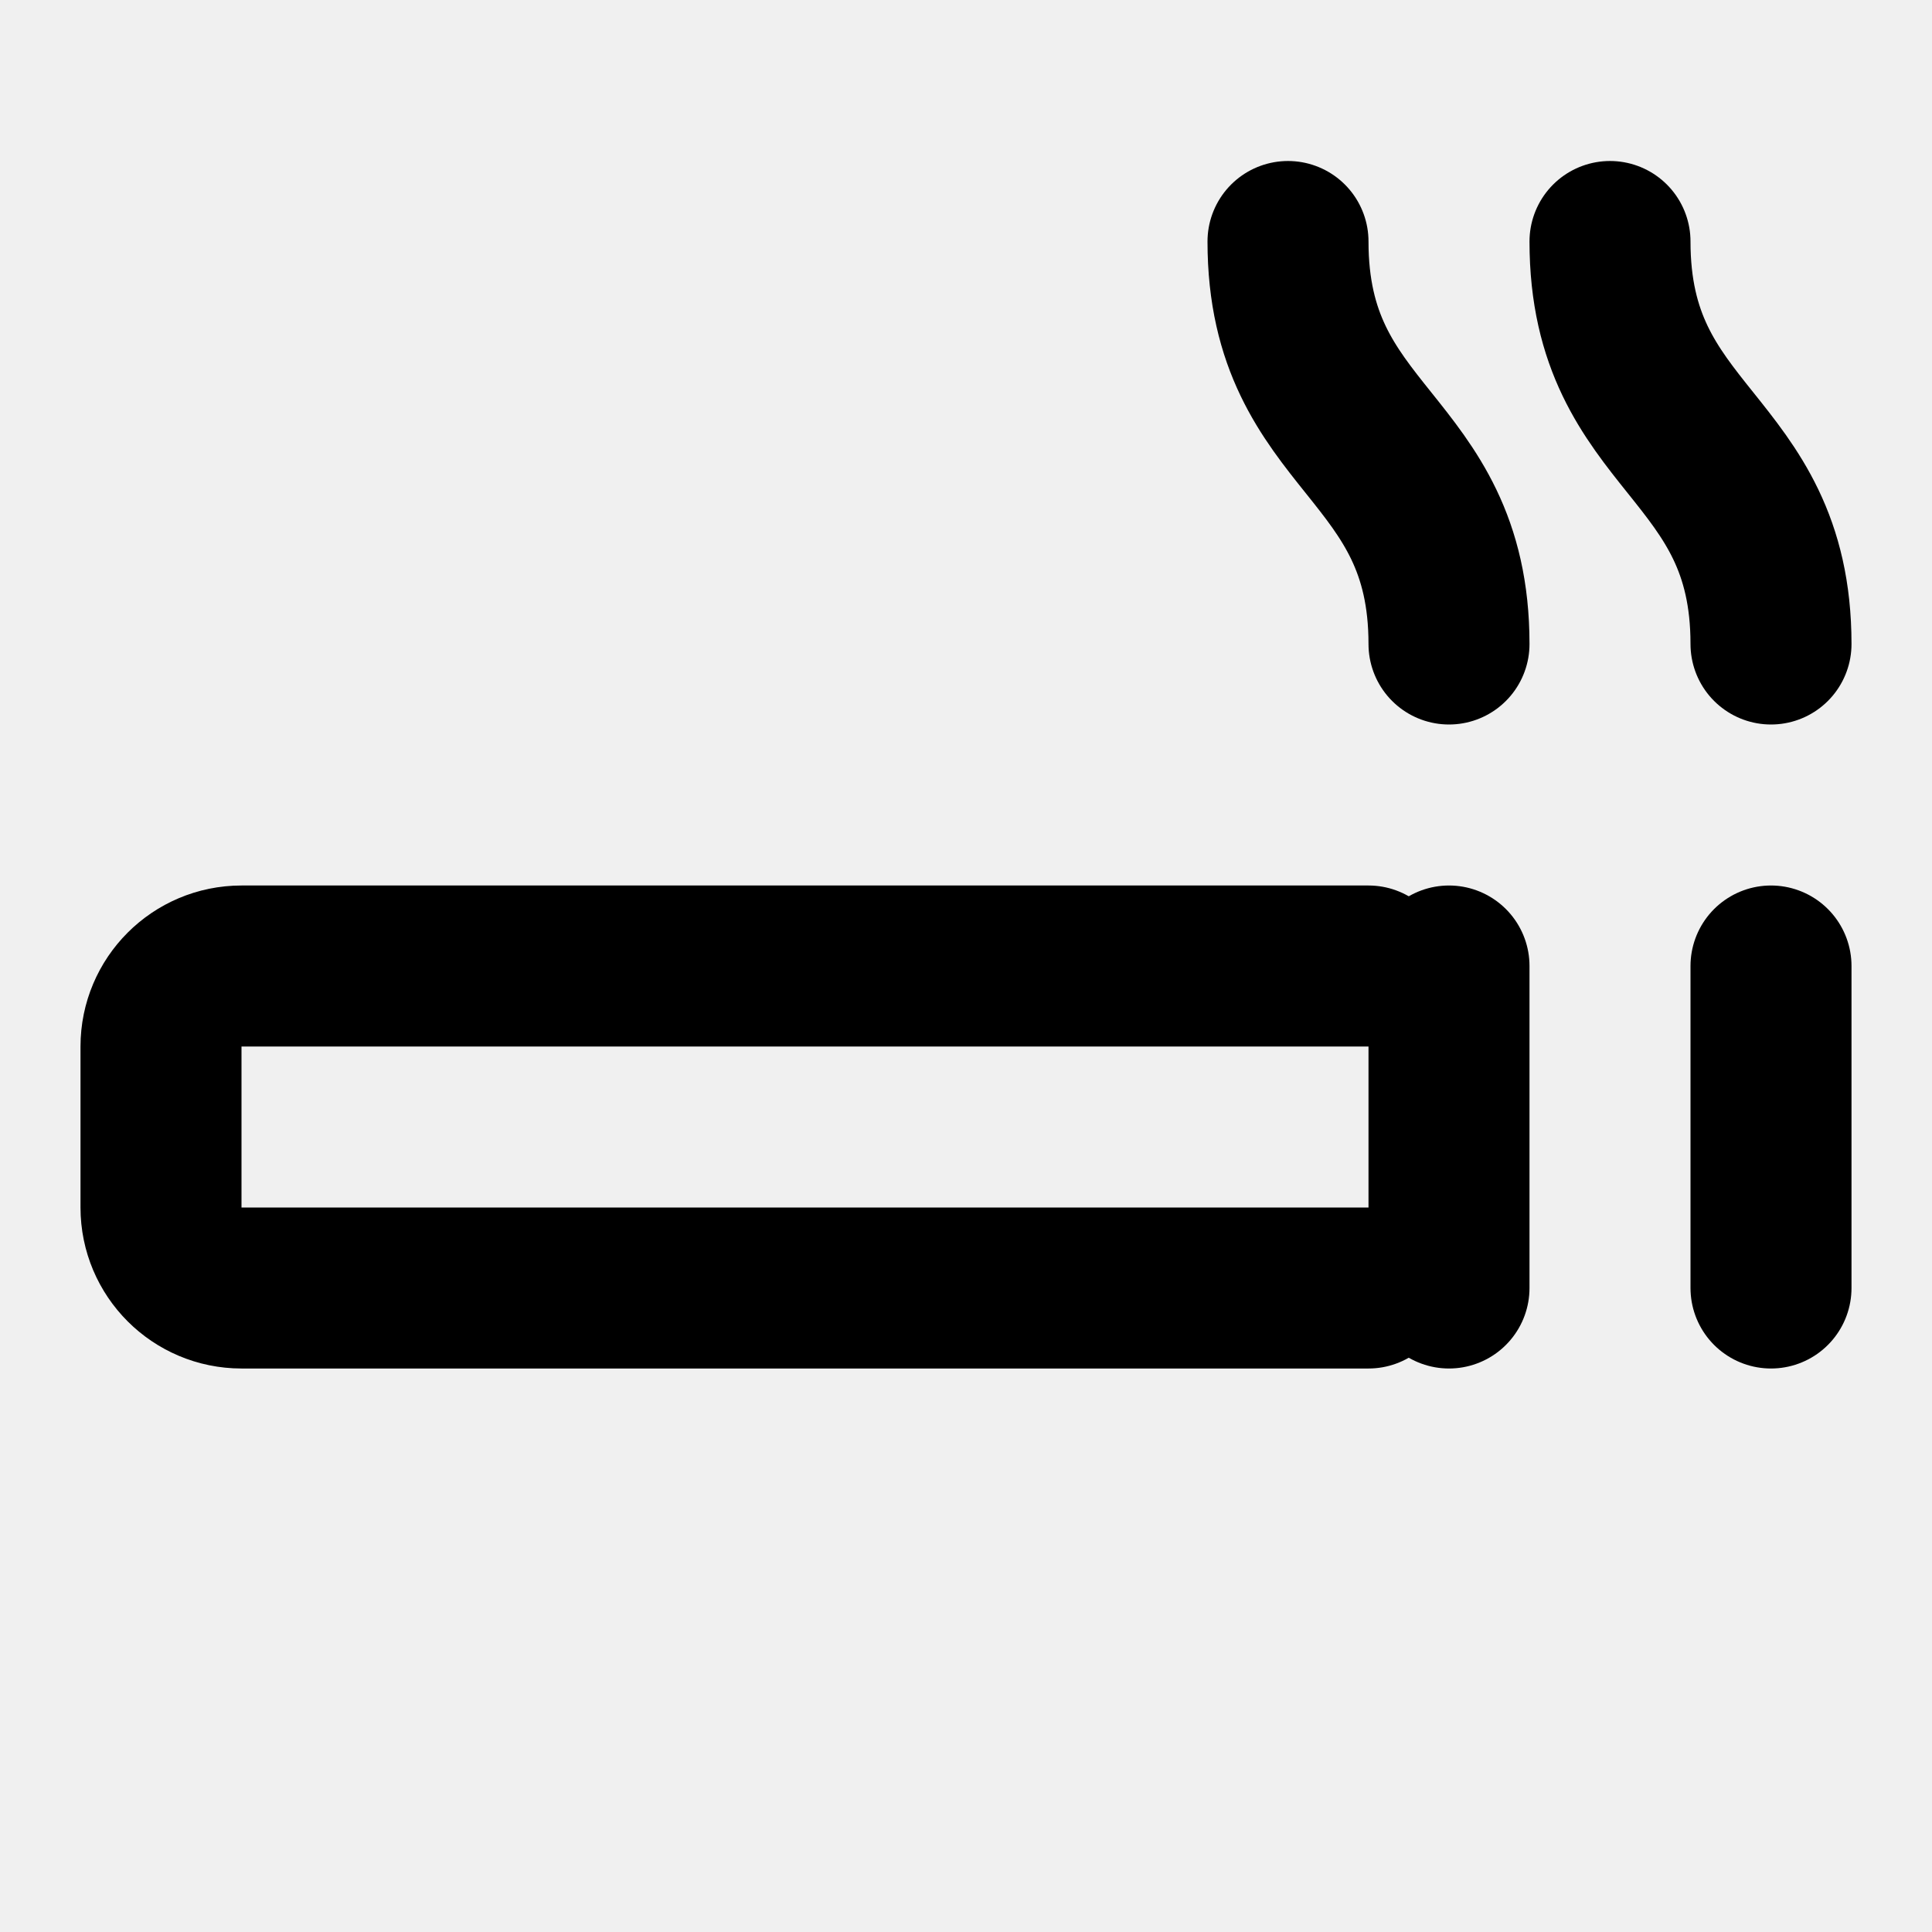
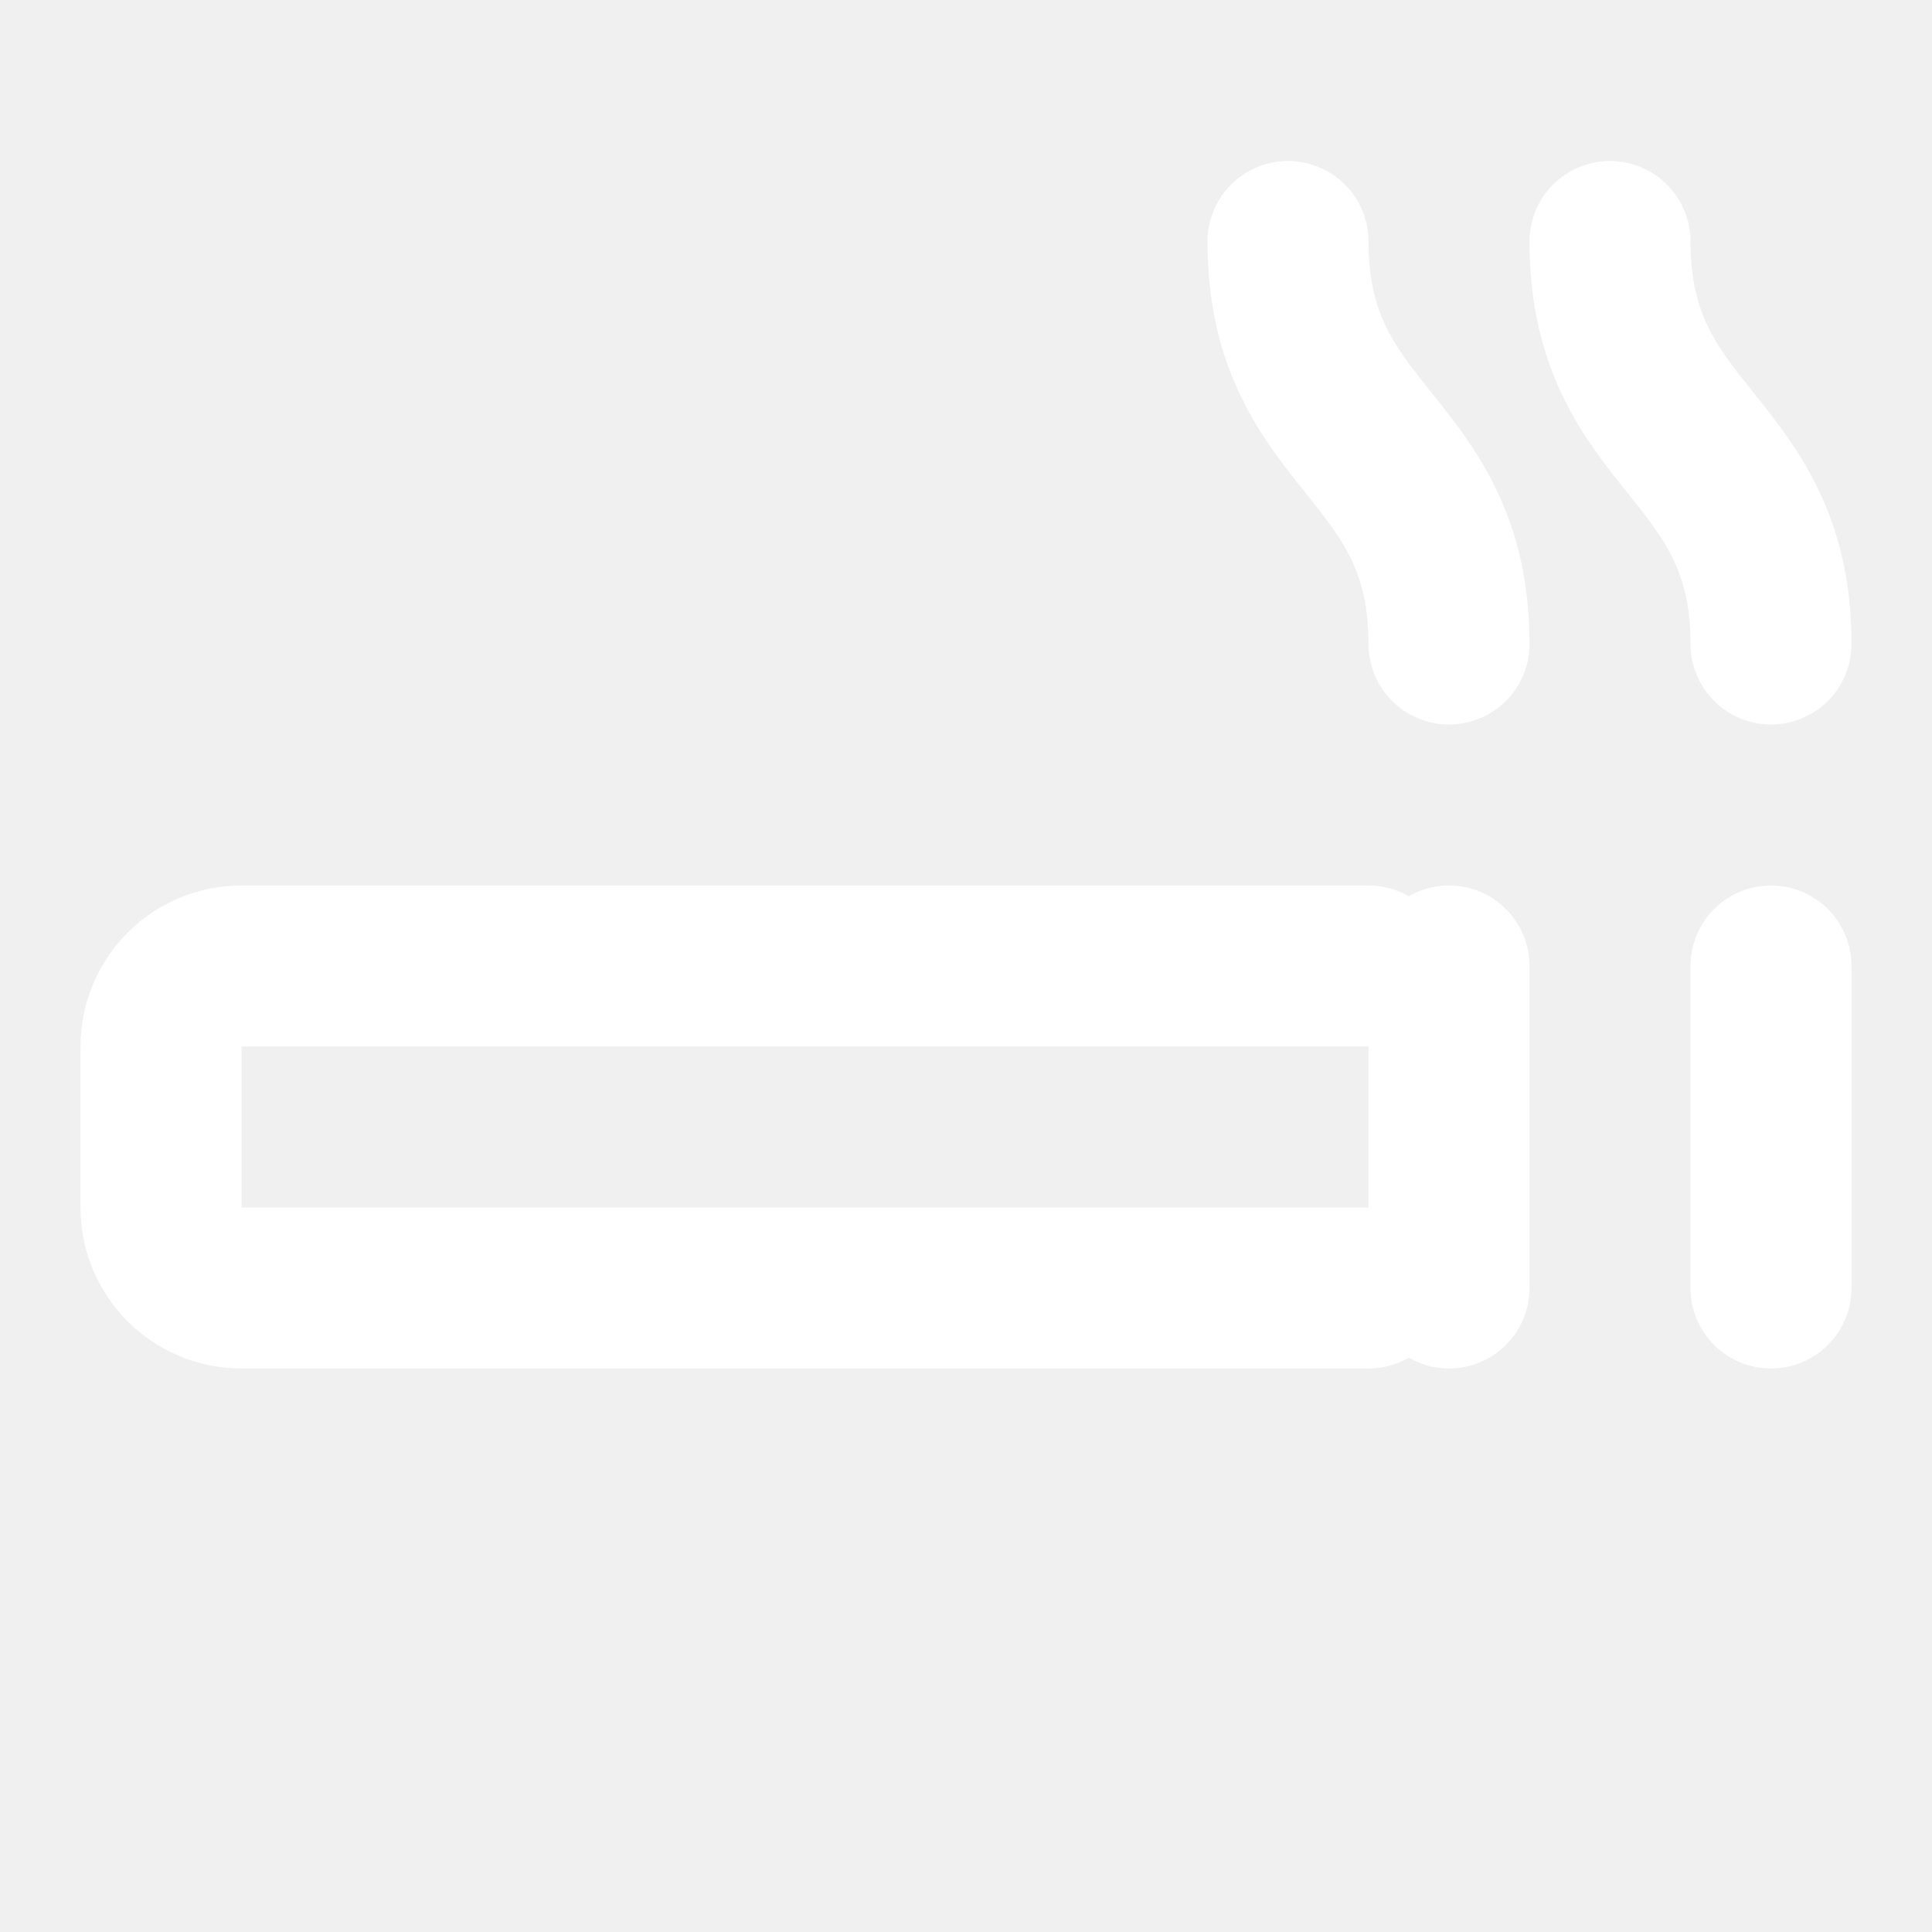
- <svg xmlns="http://www.w3.org/2000/svg" width="24" height="24" viewBox="0 0 24 24" fill="none" stroke="currentColor" stroke-width="2" stroke-linecap="round" stroke-linejoin="round">
+ <svg xmlns="http://www.w3.org/2000/svg" width="24" height="24" viewBox="0 0 24 24" fill="none" stroke="#ffffff" stroke-width="2" stroke-linecap="round" stroke-linejoin="round">
  <path d="M17 12H3a1 1 0 0 0-1 1v2a1 1 0 0 0 1 1h14" />
  <path d="M22 12v4" />
  <path d="M18 12v4" />
  <path d="M18 8c0-2.5-2-2.5-2-5" />
  <path d="M22 8c0-2.5-2-2.5-2-5" />
</svg>
